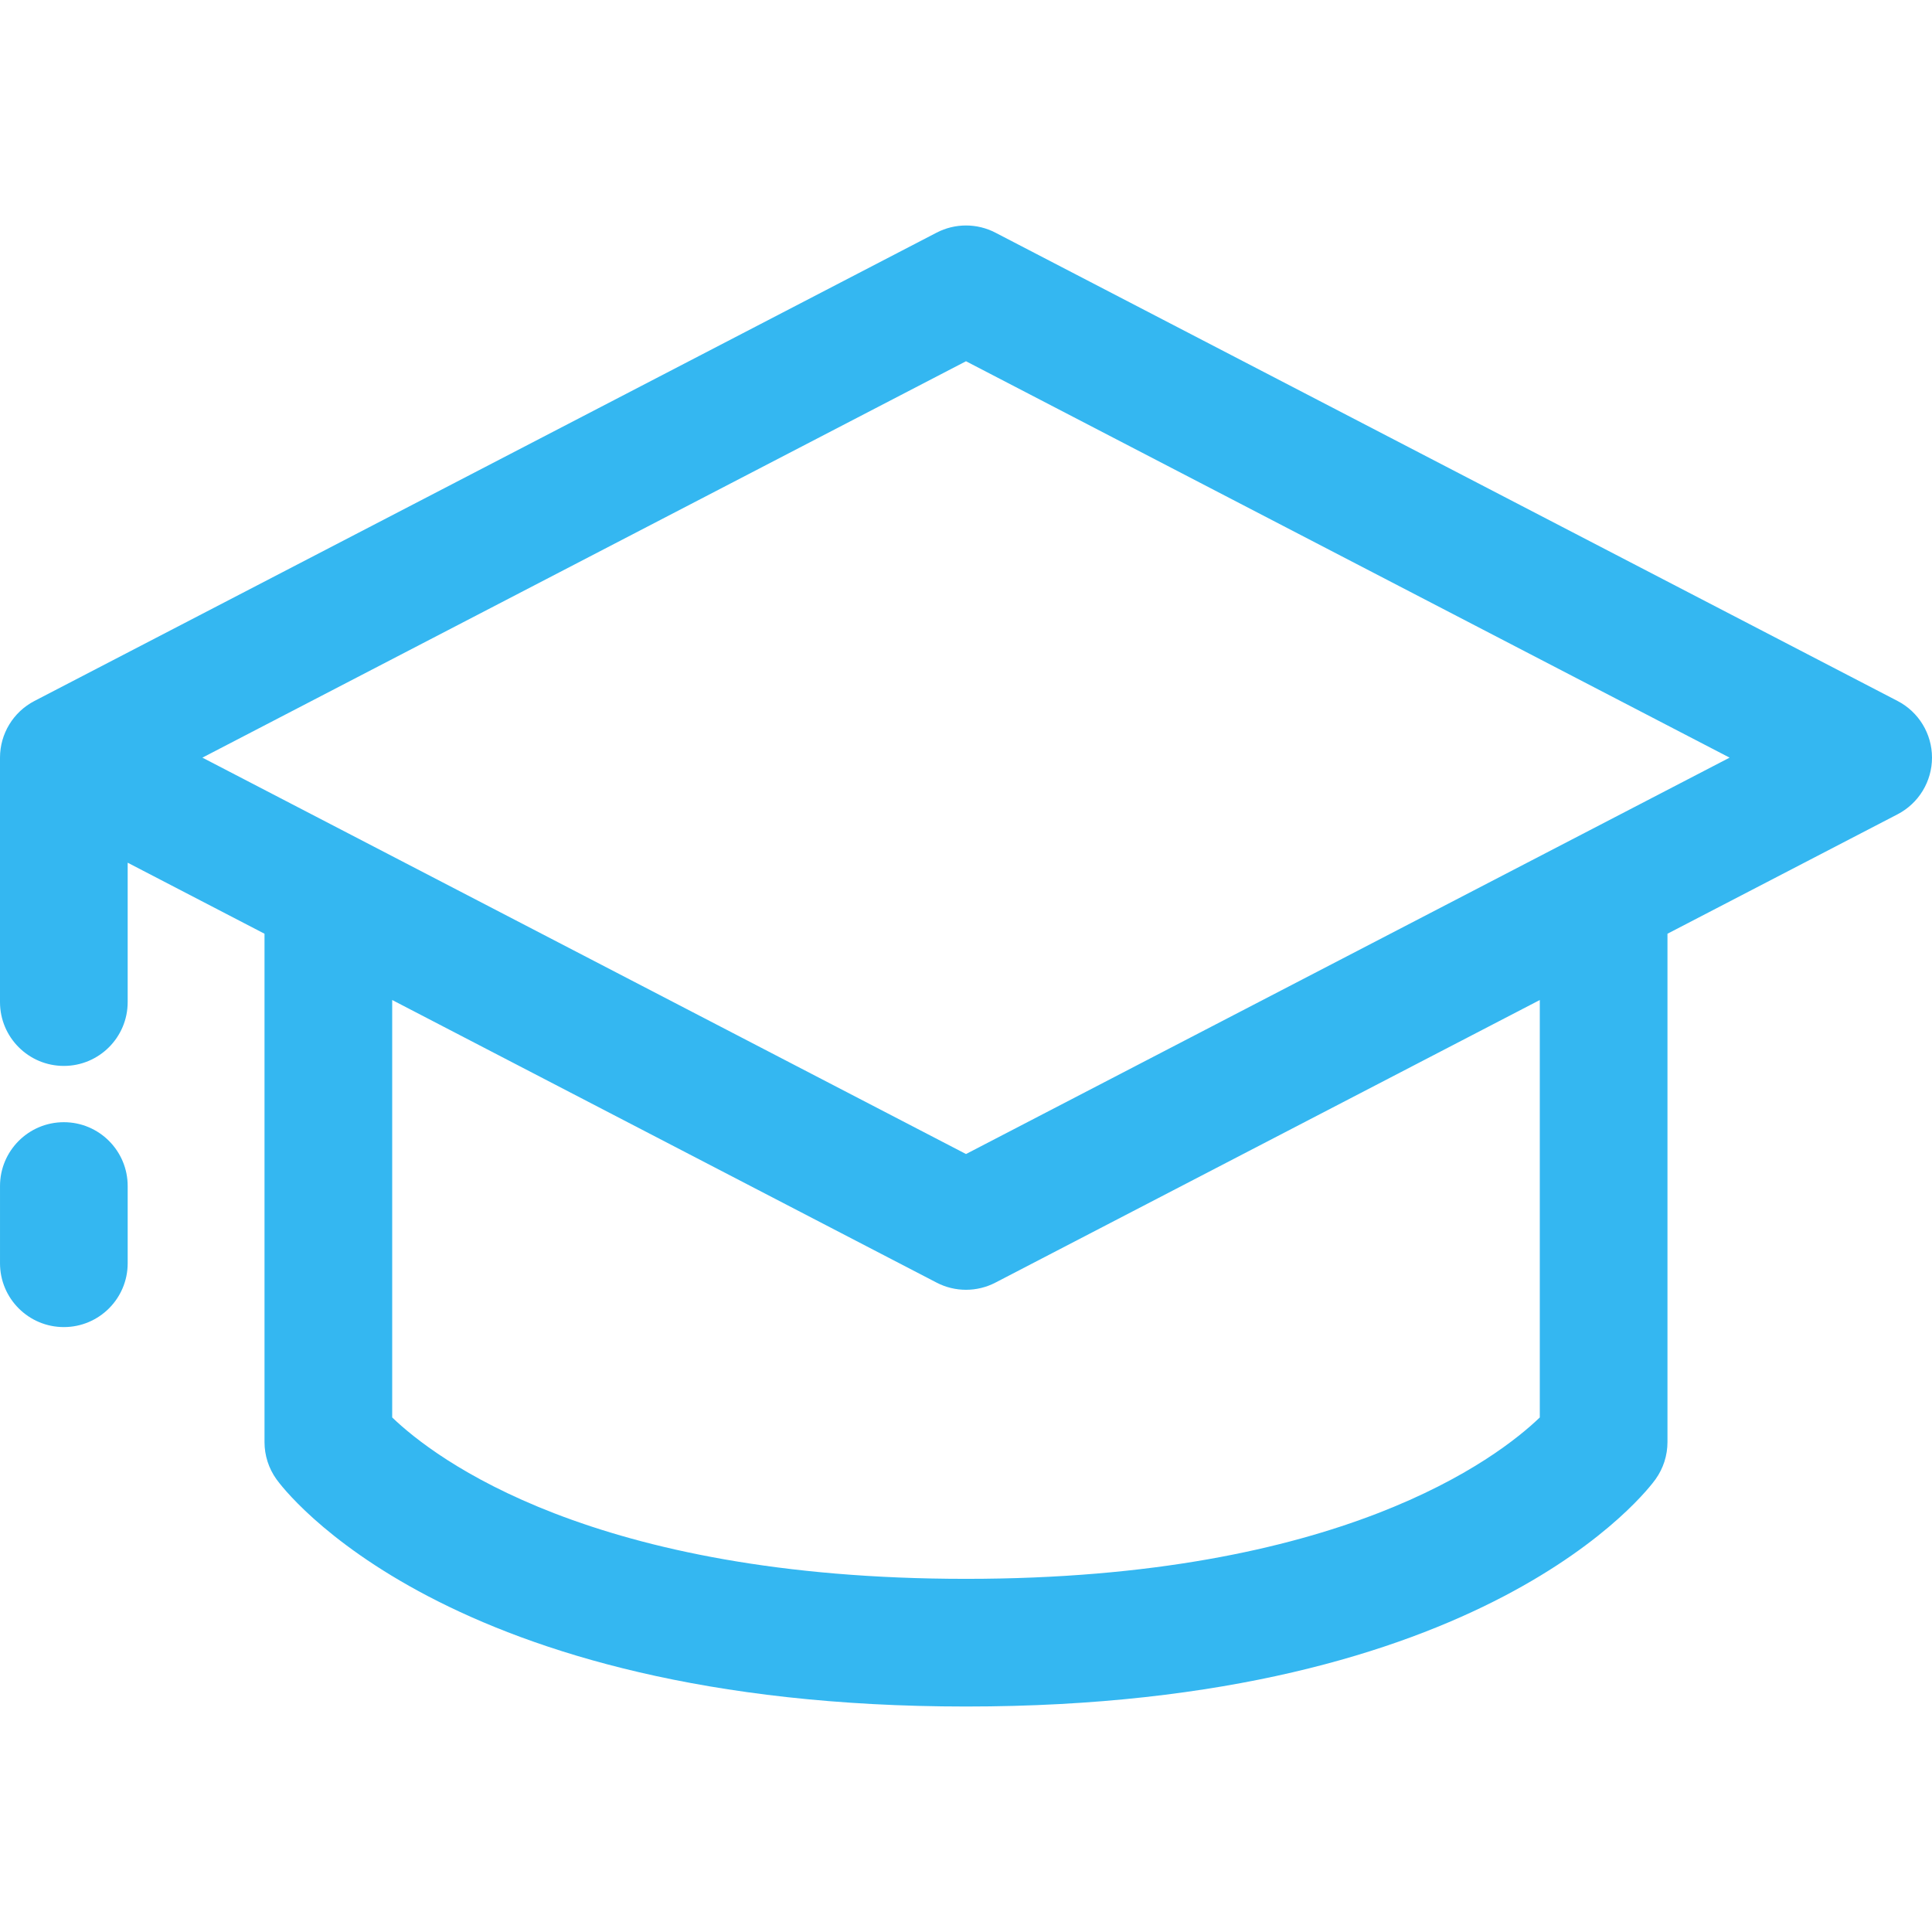
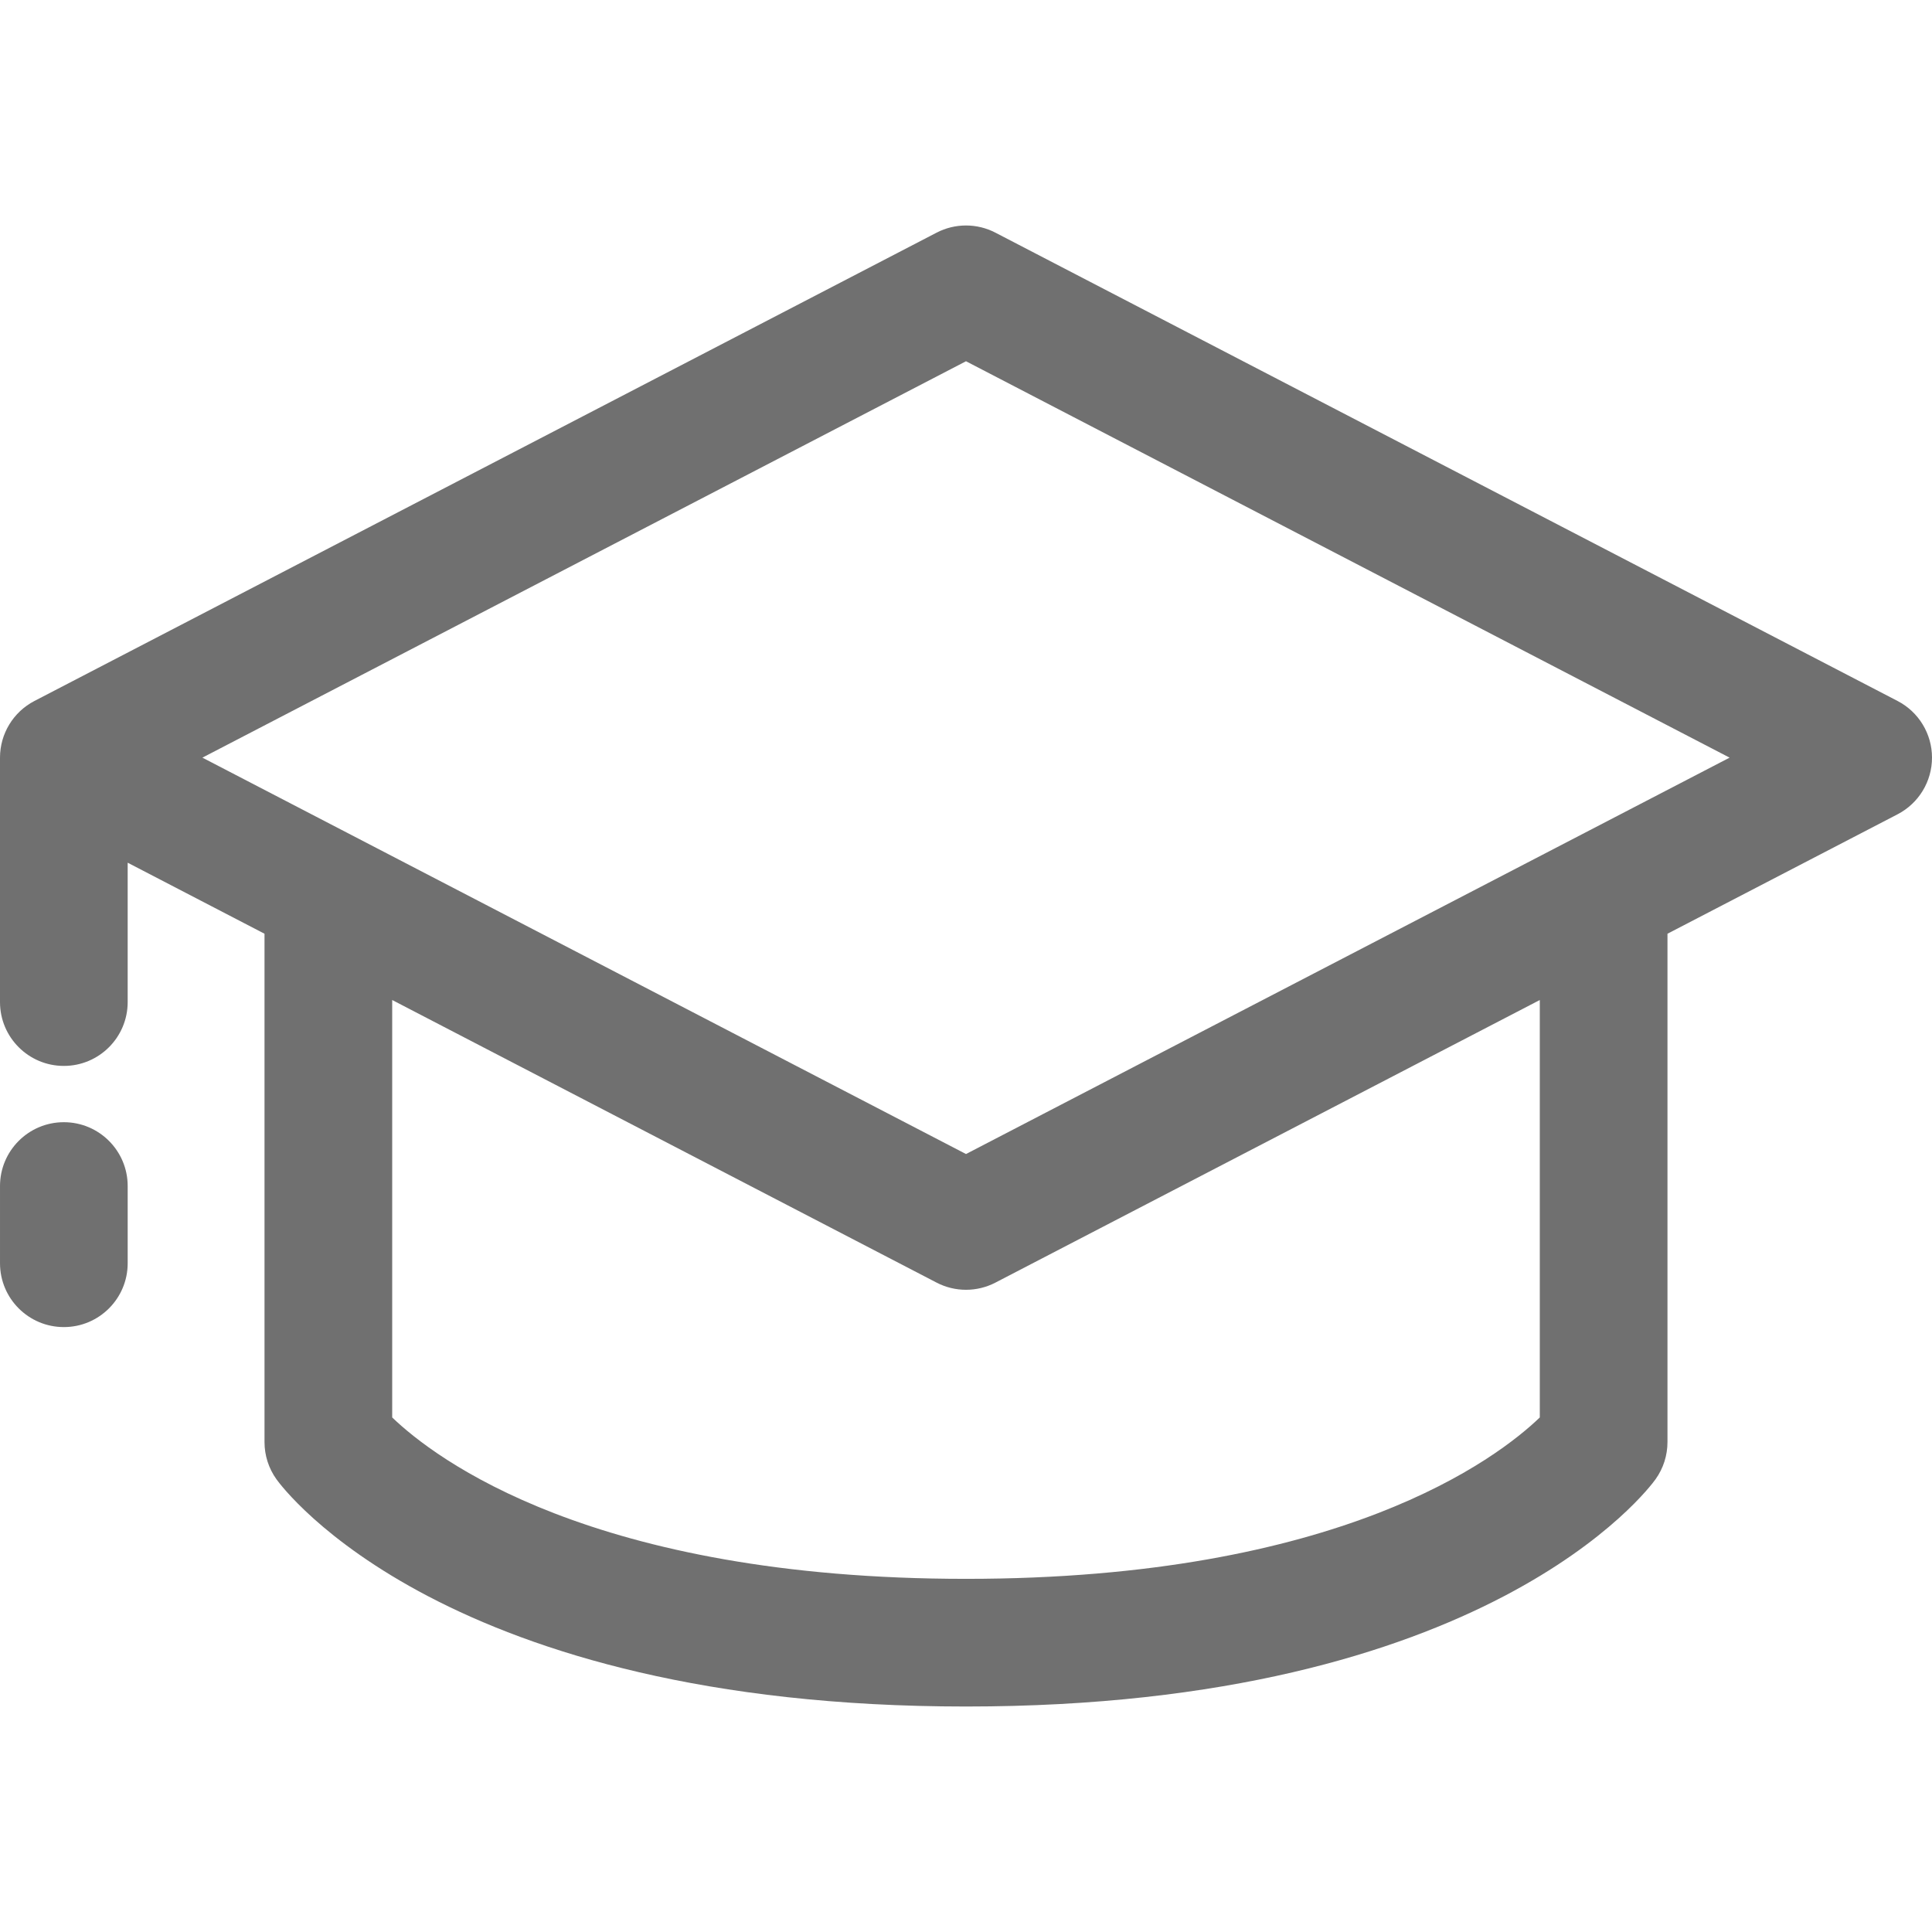
<svg xmlns="http://www.w3.org/2000/svg" version="1.1" id="Capa_1" x="0px" y="0px" width="512px" height="512px" viewBox="0 0 378.301 378.301" style="enable-background:new 0 0 378.301 378.301;" xml:space="preserve">
  <g>
    <g>
      <g>
-         <path d="M371.561,137.257L194.91,45.557c-3.611-1.874-7.907-1.874-11.519,0L6.741,137.257c-4.141,2.15-6.74,6.427-6.741,11.093    c0,0,0,0,0,0.001v47.864c0,6.902,5.596,12.5,12.5,12.5c6.904,0,12.5-5.598,12.5-12.5v-27.292l26.793,13.909v99.542    c0,2.607,0.815,5.149,2.333,7.271c1.3,1.817,33,44.504,135.025,44.504s133.722-42.687,135.023-44.504    c1.516-2.121,2.33-4.664,2.33-7.271v-99.542l45.057-23.388c4.141-2.15,6.74-6.428,6.74-11.094S375.701,139.407,371.561,137.257z     M301.504,277.548c-8.301,7.979-39.078,31.603-112.353,31.603S85.097,285.527,76.795,277.548v-81.737l106.597,55.335    c1.806,0.938,3.782,1.406,5.759,1.406s3.955-0.469,5.759-1.406l106.594-55.334V277.548z M189.151,225.968L39.632,148.352    l149.519-77.617l149.519,77.617L189.151,225.968z" data-original="#000000" class="active-path" data-old_color="#000000" fill="#34B7F1" />
-         <path d="M12.501,219.736c-6.904,0-12.5,5.597-12.5,12.5v15.117c0,6.903,5.596,12.5,12.5,12.5c6.904,0,12.5-5.597,12.5-12.5    v-15.117C25.001,225.333,19.405,219.736,12.501,219.736z" data-original="#000000" class="active-path" data-old_color="#000000" fill="#34B7F1" />
+         <path d="M371.561,137.257L194.91,45.557c-3.611-1.874-7.907-1.874-11.519,0L6.741,137.257c-4.141,2.15-6.74,6.427-6.741,11.093    c0,0,0,0,0,0.001v47.864c0,6.902,5.596,12.5,12.5,12.5c6.904,0,12.5-5.598,12.5-12.5v-27.292l26.793,13.909v99.542    c0,2.607,0.815,5.149,2.333,7.271c1.3,1.817,33,44.504,135.025,44.504s133.722-42.687,135.023-44.504    c1.516-2.121,2.33-4.664,2.33-7.271v-99.542l45.057-23.388c4.141-2.15,6.74-6.428,6.74-11.094S375.701,139.407,371.561,137.257z     M301.504,277.548c-8.301,7.979-39.078,31.603-112.353,31.603S85.097,285.527,76.795,277.548v-81.737l106.597,55.335    c1.806,0.938,3.782,1.406,5.759,1.406s3.955-0.469,5.759-1.406l106.594-55.334V277.548z M189.151,225.968L39.632,148.352    l149.519-77.617l149.519,77.617L189.151,225.968z" data-original="#000000" class="active-path" data-old_color="#000000" fill="#707070" />
+         <path d="M12.501,219.736c-6.904,0-12.5,5.597-12.5,12.5v15.117c0,6.903,5.596,12.5,12.5,12.5c6.904,0,12.5-5.597,12.5-12.5    v-15.117C25.001,225.333,19.405,219.736,12.501,219.736z" data-original="#000000" class="active-path" data-old_color="#000000" fill="#707070" />
      </g>
    </g>
  </g>
</svg>
